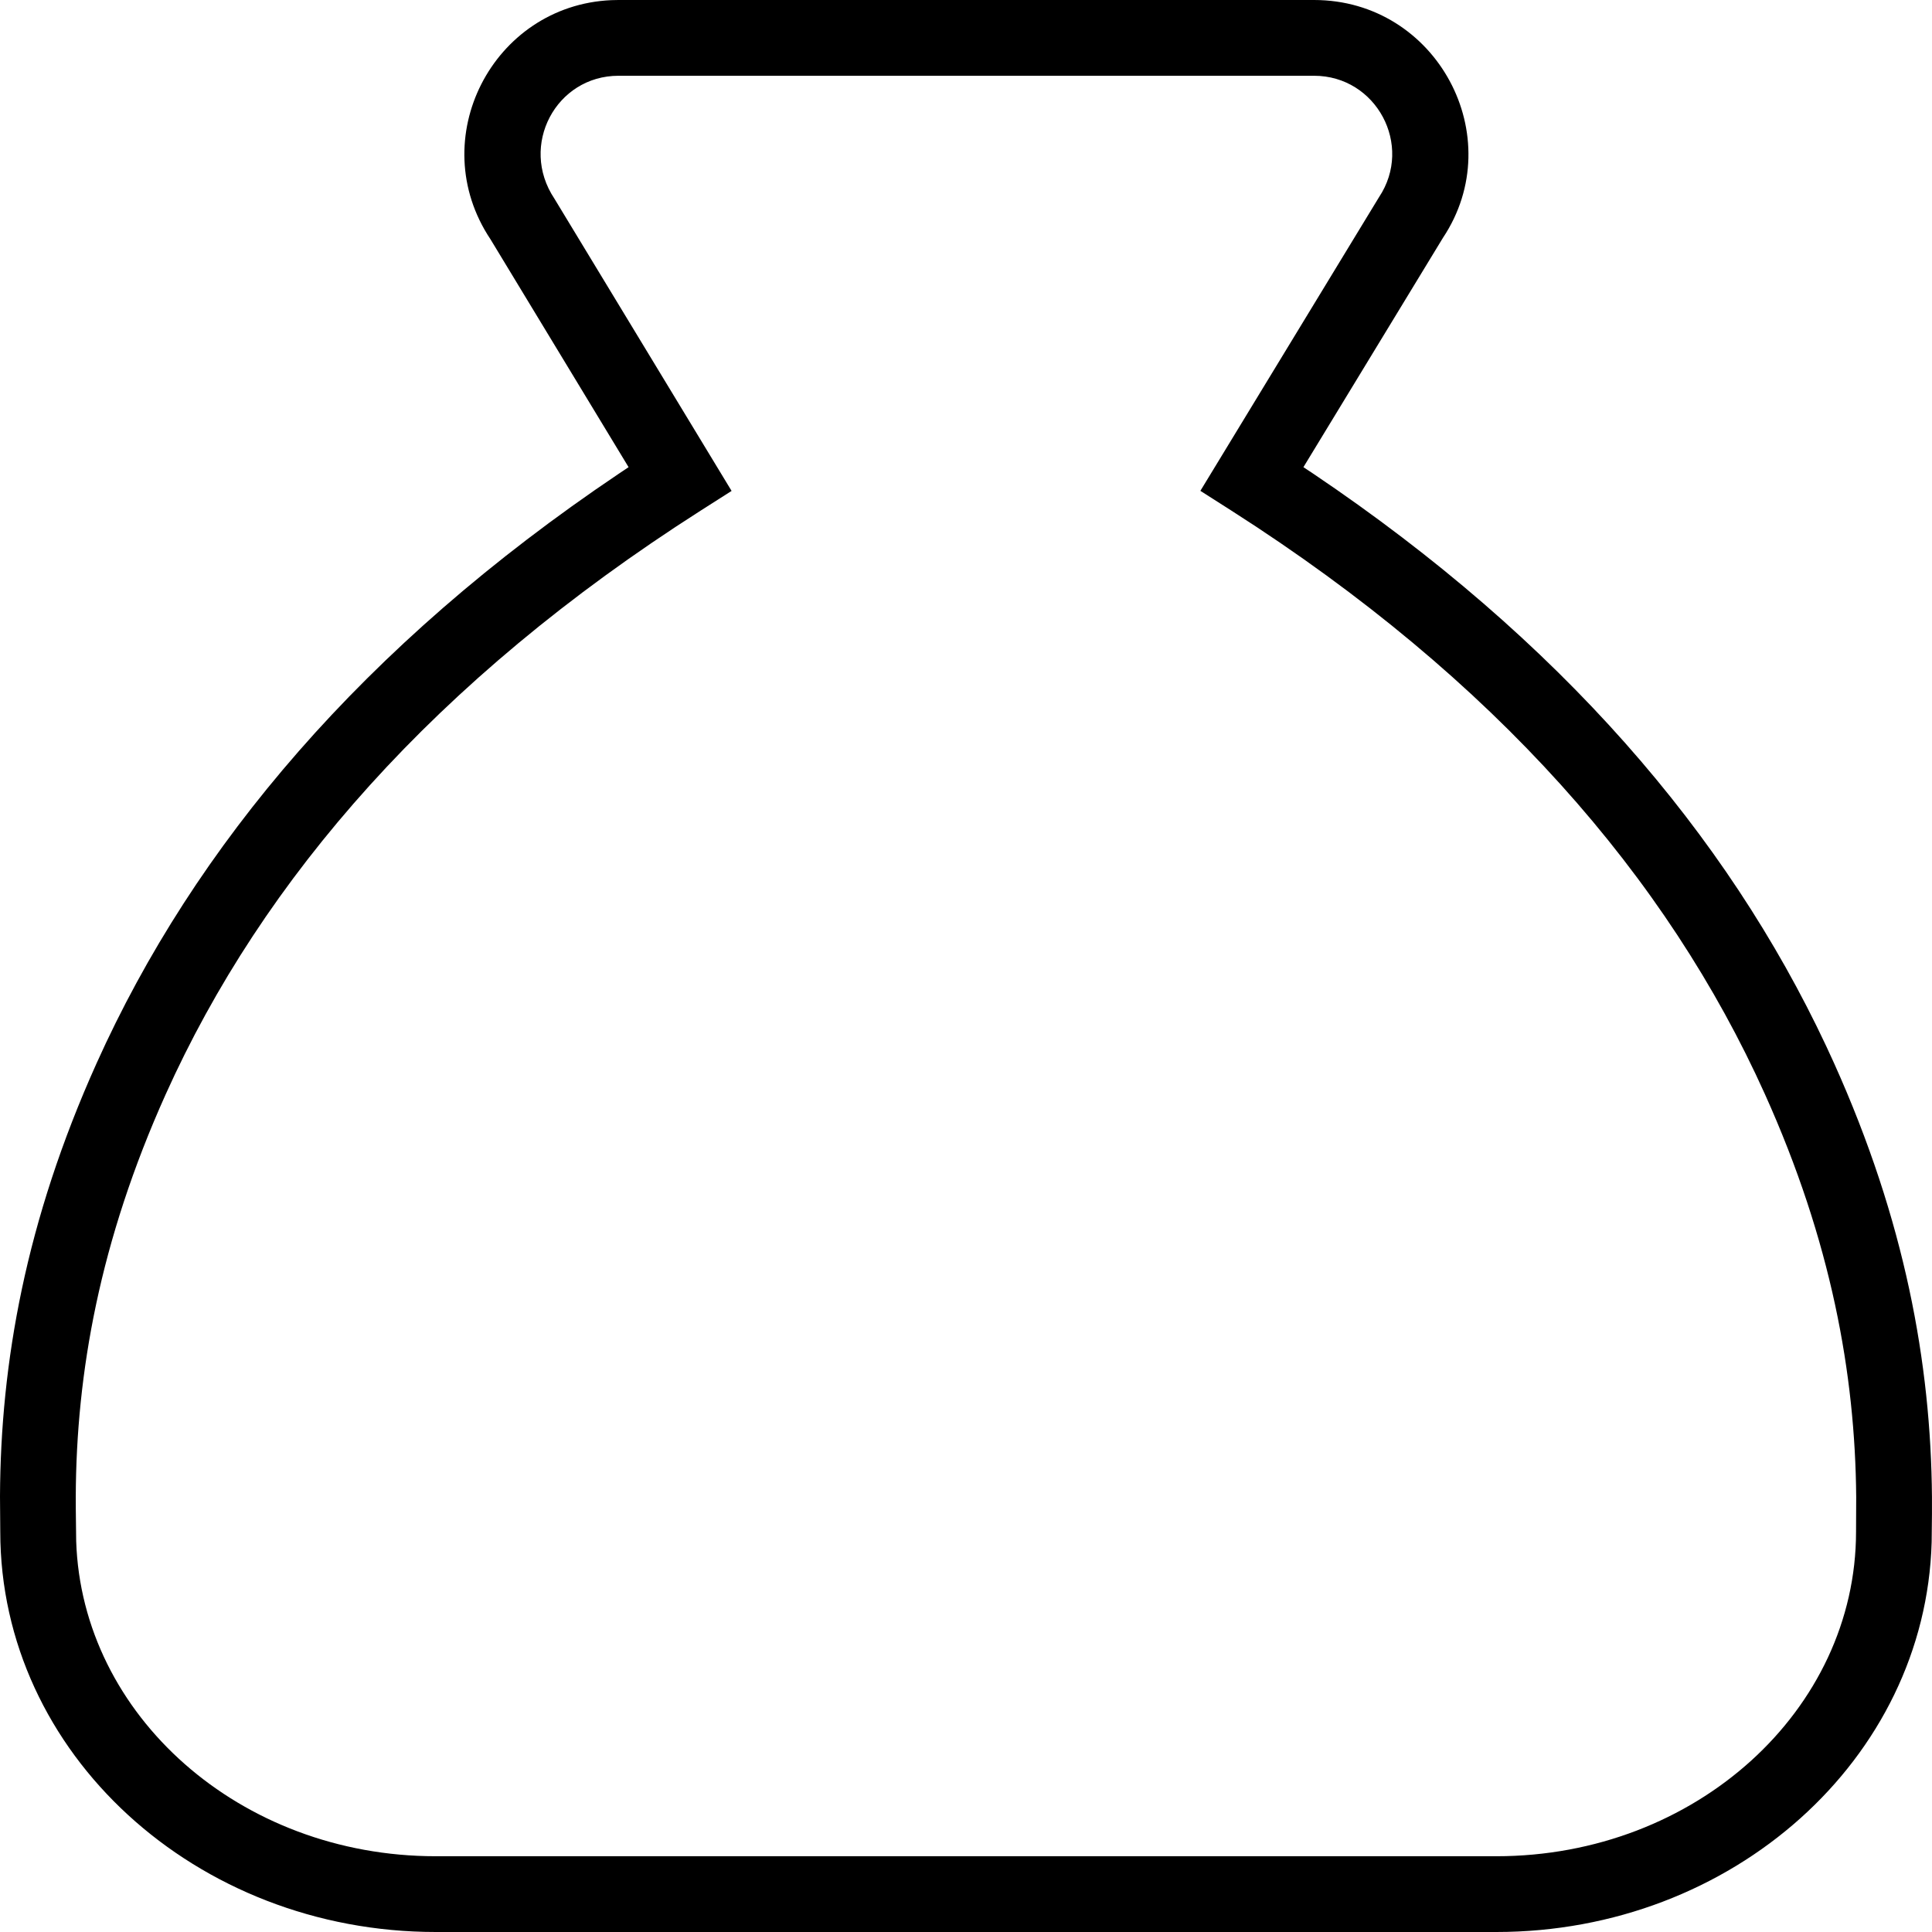
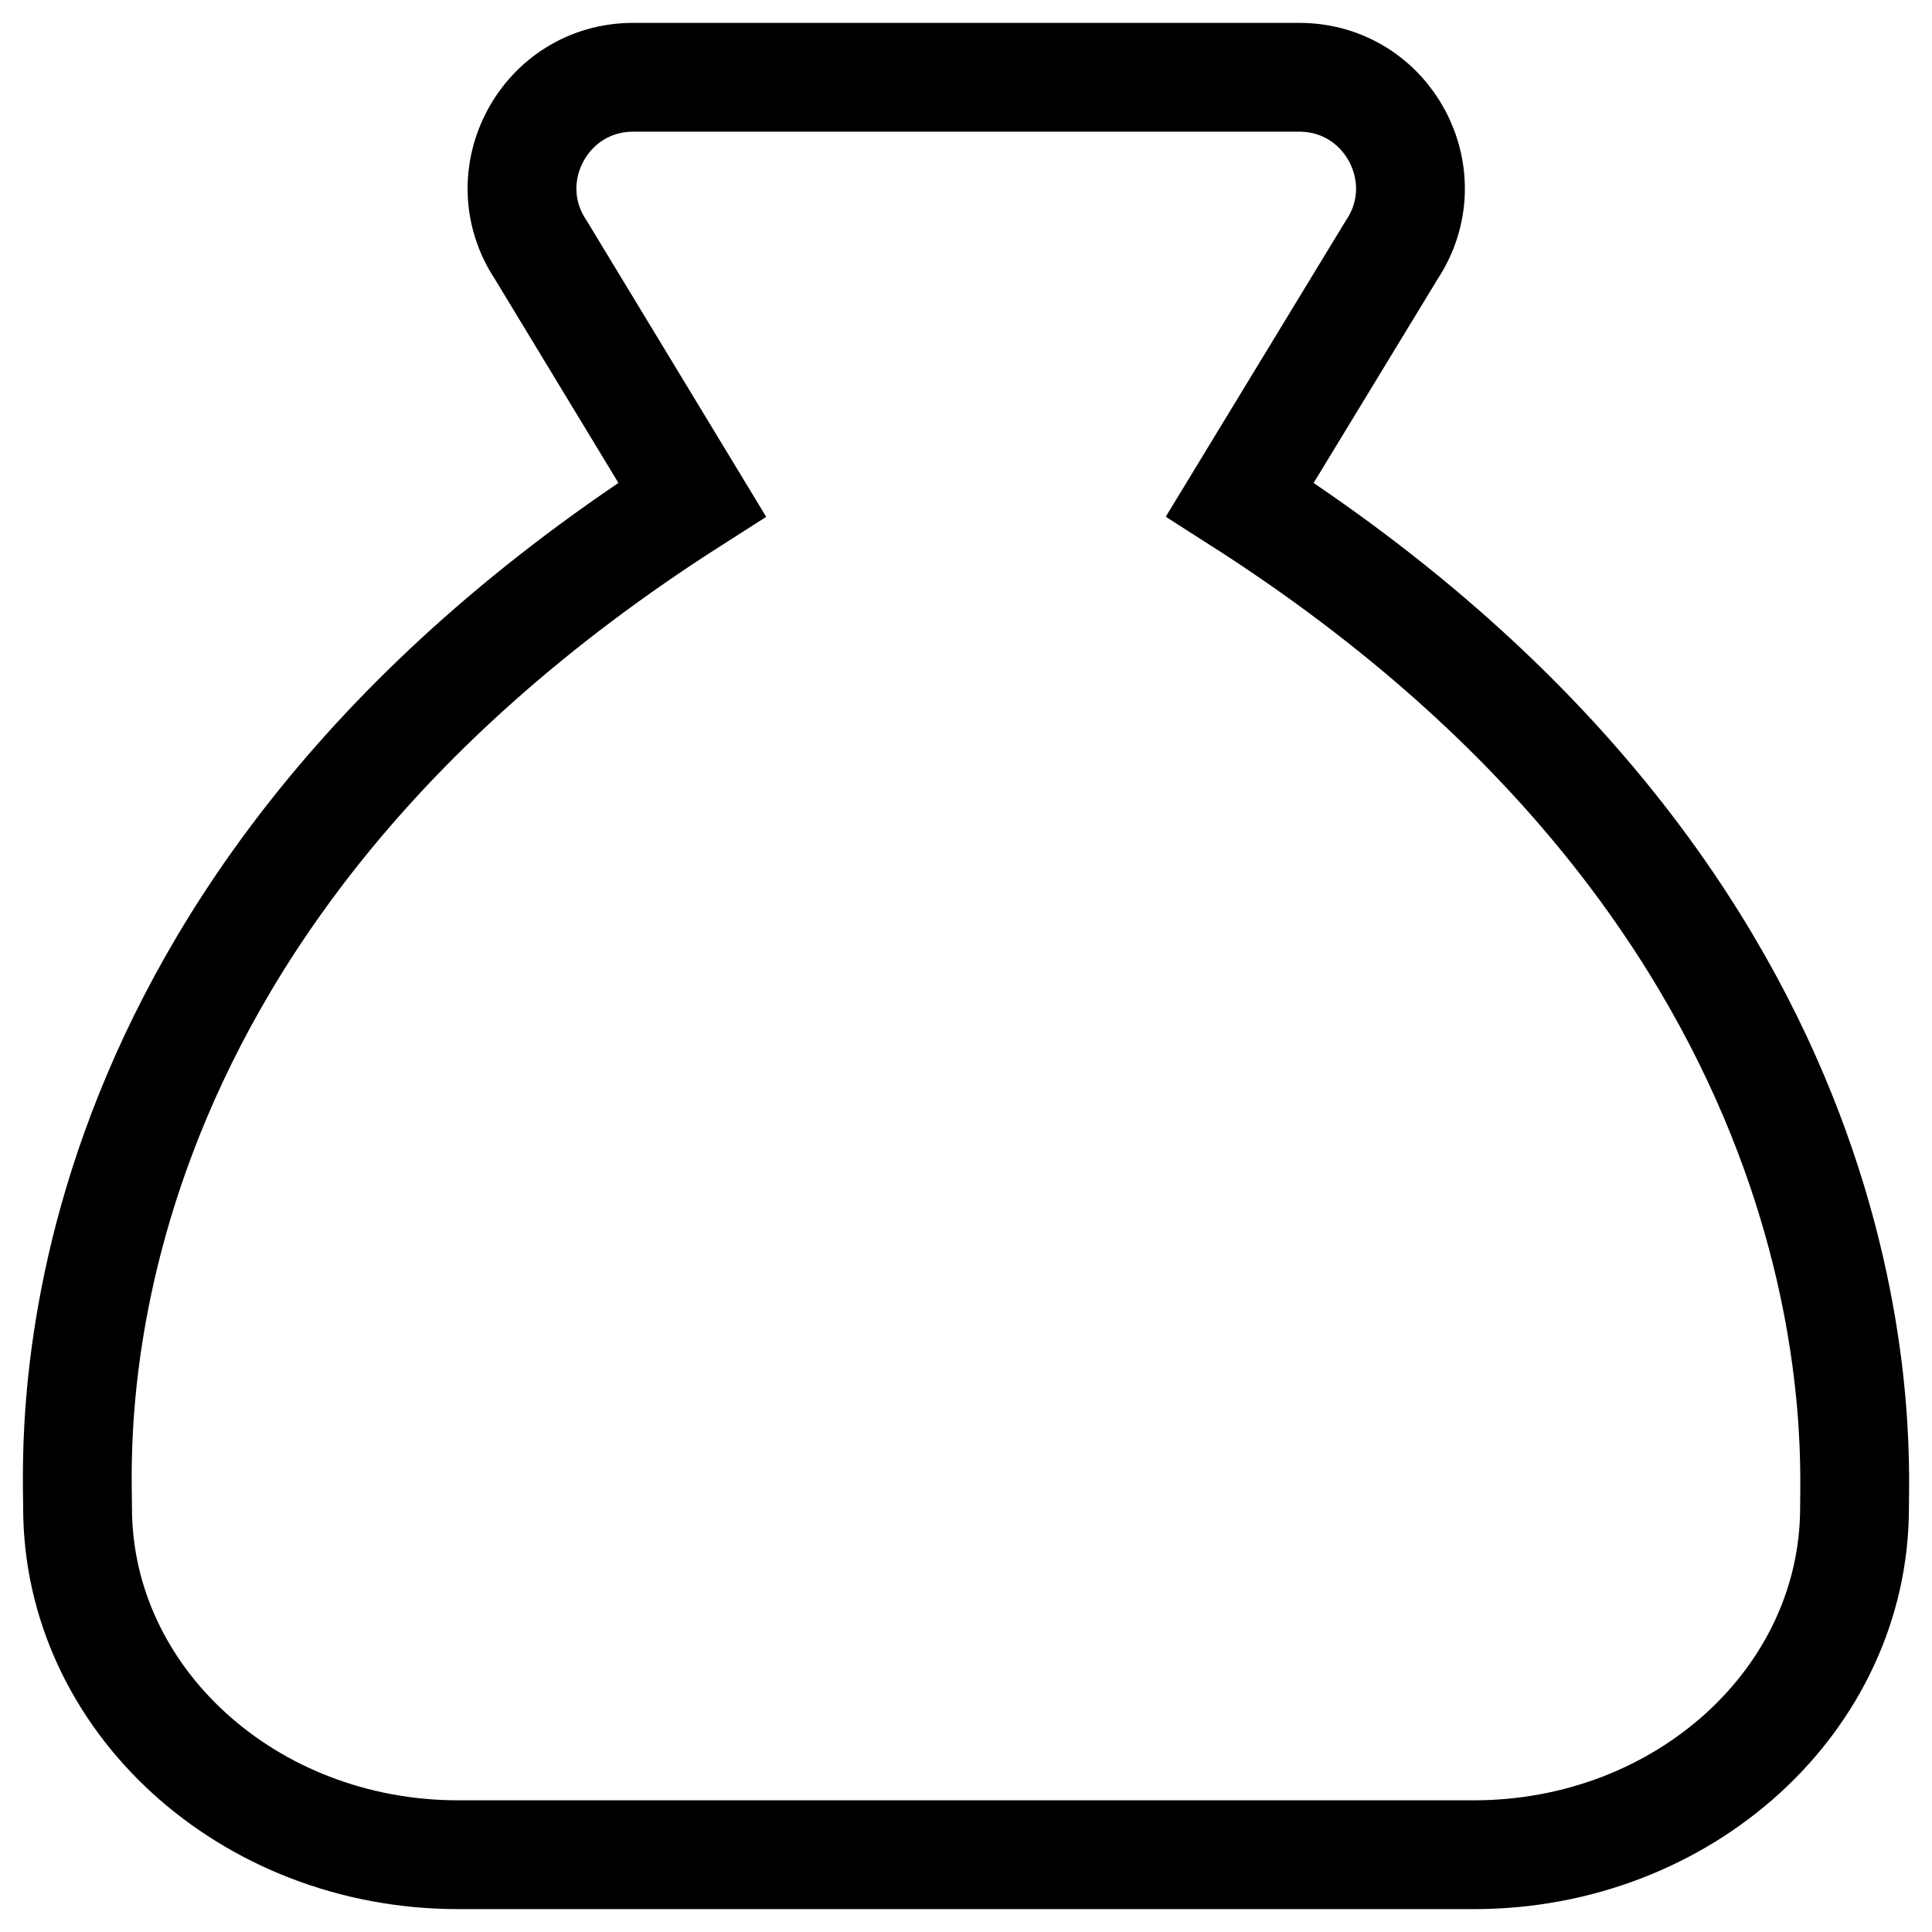
- <svg xmlns="http://www.w3.org/2000/svg" width="51px" height="51px" viewBox="0 0 51 51" version="1.1">
+ <svg xmlns="http://www.w3.org/2000/svg" width="50px" height="50px" viewBox="0 0 50 50" version="1.1">
  <g id="icons" stroke="none" stroke-width="1" fill="none" fill-rule="evenodd">
-     <g id="OUTLINED" transform="translate(1, -359)" fill="#000000" fill-rule="nonzero">
-       <path d="M15.327,359 L15.137,359.004 C12.007,359.142 10.182,362.671 11.948,365.317 L15.593,371.332 L15.33,371.508 C8.596,376.039 4.131,381.327 1.549,387.069 C-0.323,391.231 -0.985,394.978 -1,398.498 L-0.993,399.43 C-0.993,405.289 4.175,410 10.504,410 L38.498,410 C44.728,410 49.83,405.438 49.991,399.708 L49.999,398.971 L49.999,398.509 C49.97,394.996 49.289,391.225 47.411,387.057 L47.202,386.603 C44.582,381.026 40.186,375.897 33.665,371.503 L33.407,371.332 L37.089,365.28 C38.864,362.615 36.93,359 33.688,359 L15.327,359 Z M15.327,361 L33.688,361 C35.333,361 36.315,362.835 35.402,364.206 L30.687,371.957 L31.512,372.483 C38.484,376.936 43.018,382.177 45.587,387.878 C47.34,391.767 47.973,395.27 47.999,398.517 L47.995,399.43 C47.995,404.142 43.763,408 38.498,408 L10.504,408 C5.334,408 1.159,404.278 1.011,399.681 L1.001,398.848 L1,398.502 C1.013,395.246 1.629,391.768 3.373,387.889 C5.931,382.202 10.474,376.96 17.488,372.484 L18.312,371.959 L13.635,364.244 C12.697,362.837 13.68,361 15.327,361 Z" id="staking" />
-     </g>
+     <path d="M32.088,12.928 L36.016,6.469 C37.288,4.558 35.919,2 33.625,2 L16.388,2 C14.092,2 12.723,4.561 13.998,6.471 L17.912,12.929 C1.167,23.616 2.007,37.251 2.007,39.016 C2.007,43.978 6.419,48 11.861,48 L38.141,48 C43.584,48 47.995,43.978 47.995,39.016 C47.995,37.283 48.739,23.562 32.088,12.928 Z" id="staking" stroke="#000000" stroke-width="2.816" fill-rule="nonzero" />
  </g>
</svg>
